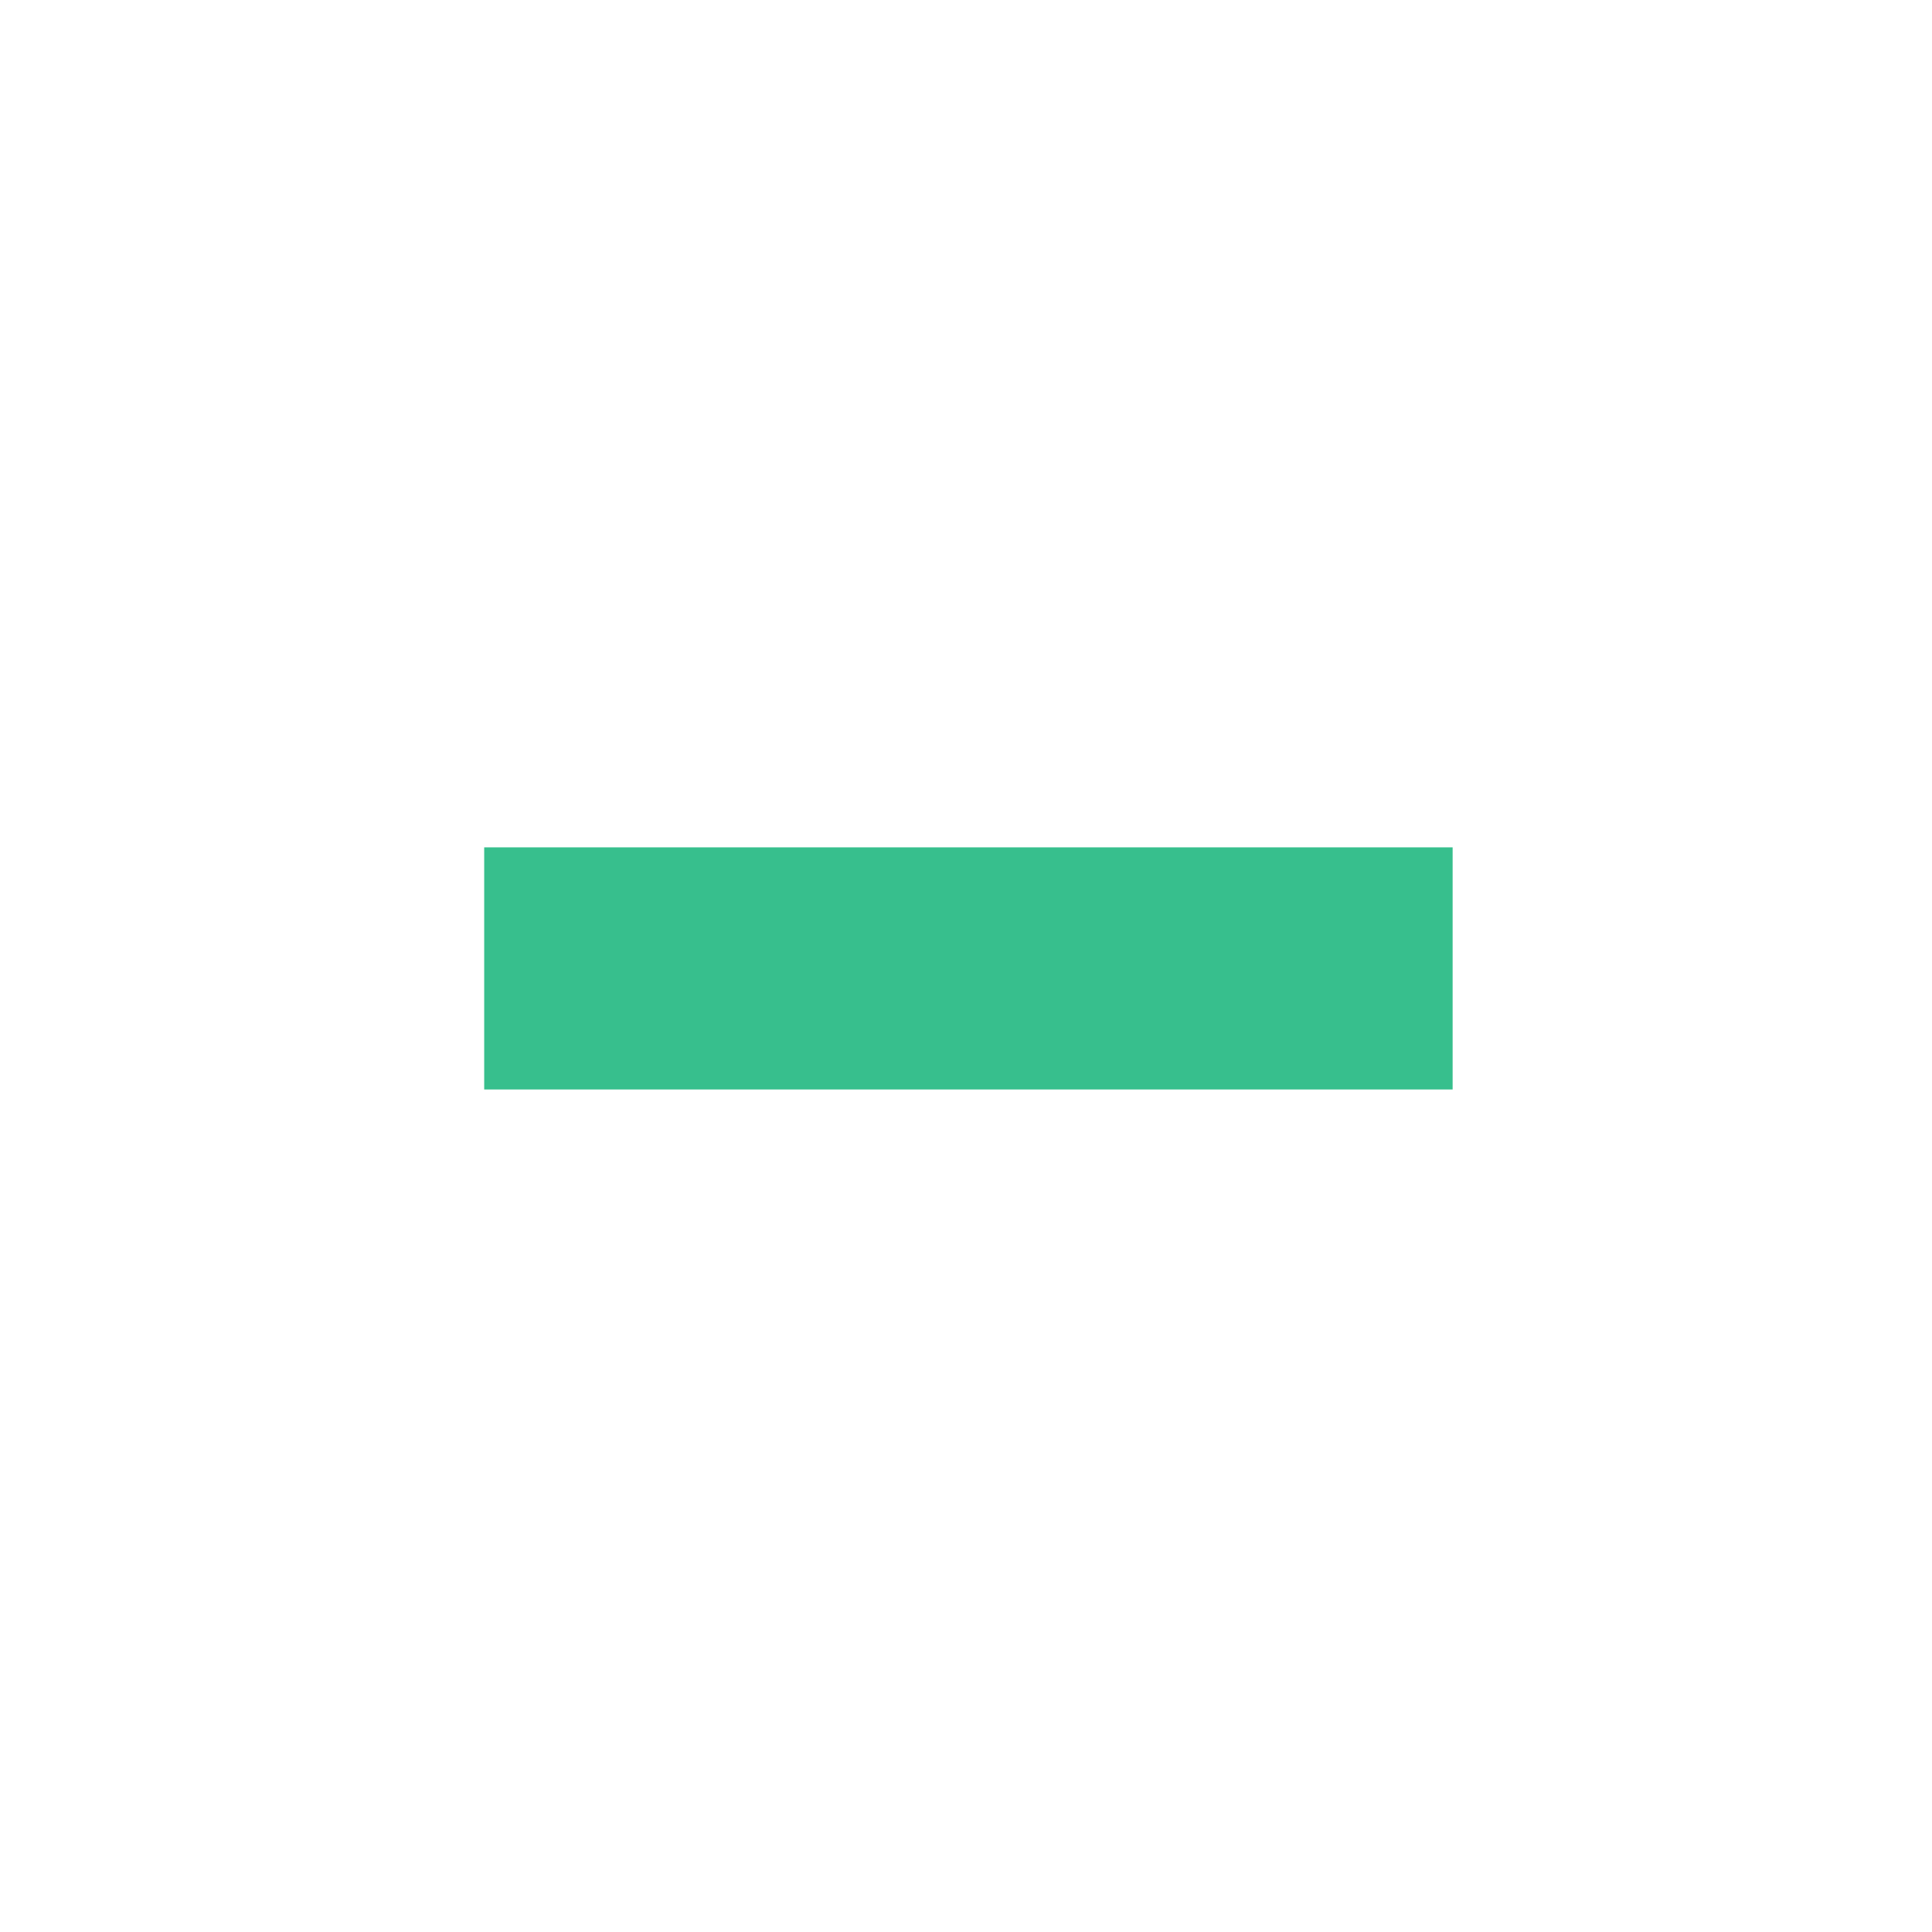
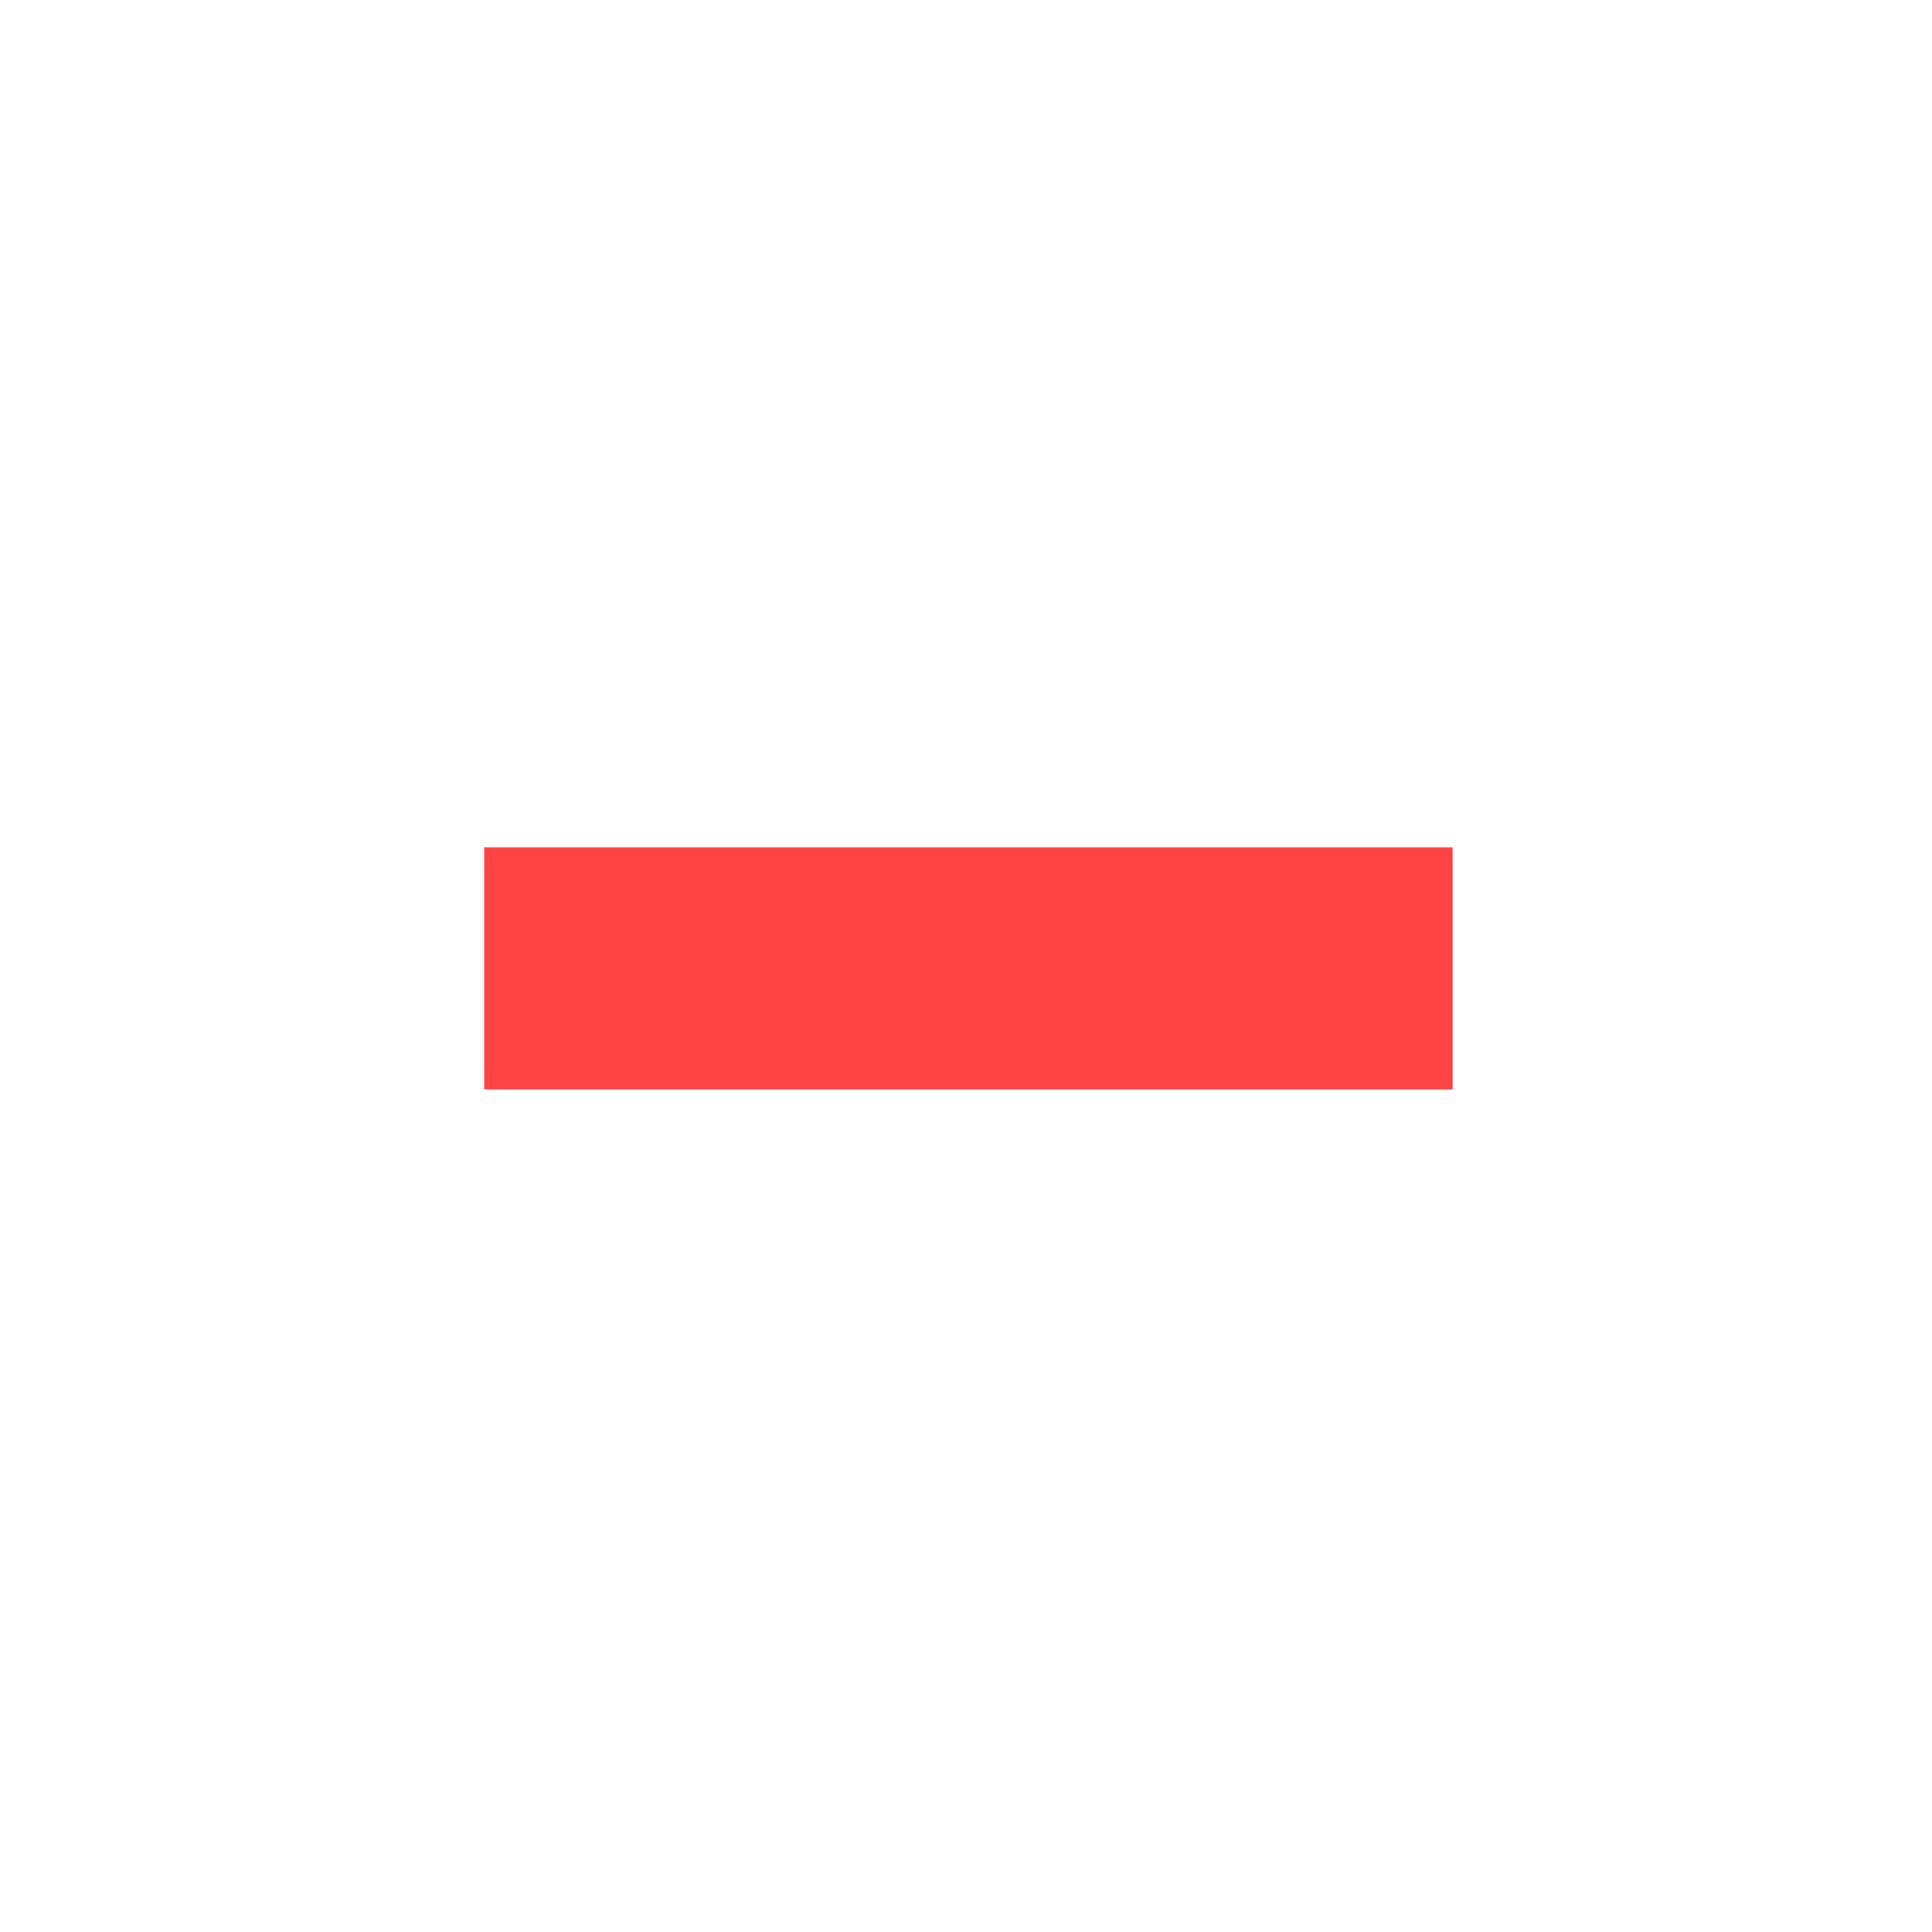
<svg xmlns="http://www.w3.org/2000/svg" width="133pt" height="133pt" viewBox="0 0 133 133" version="1.1">
  <g id="surface1">
-     <path style=" stroke:none;fill-rule:nonzero;fill:#37bf8d;fill-opacity:1;" d="M 33.332 58.332 L 100 58.332 L 100 75 L 33.332 75 Z M 33.332 58.332 " />
+     <path style=" stroke:none;fill-rule:nonzero;fill:#ff4343;fill-opacity:1;" d="M 33.332 58.332 L 100 58.332 L 100 75 L 33.332 75 Z M 33.332 58.332 " />
  </g>
</svg>
